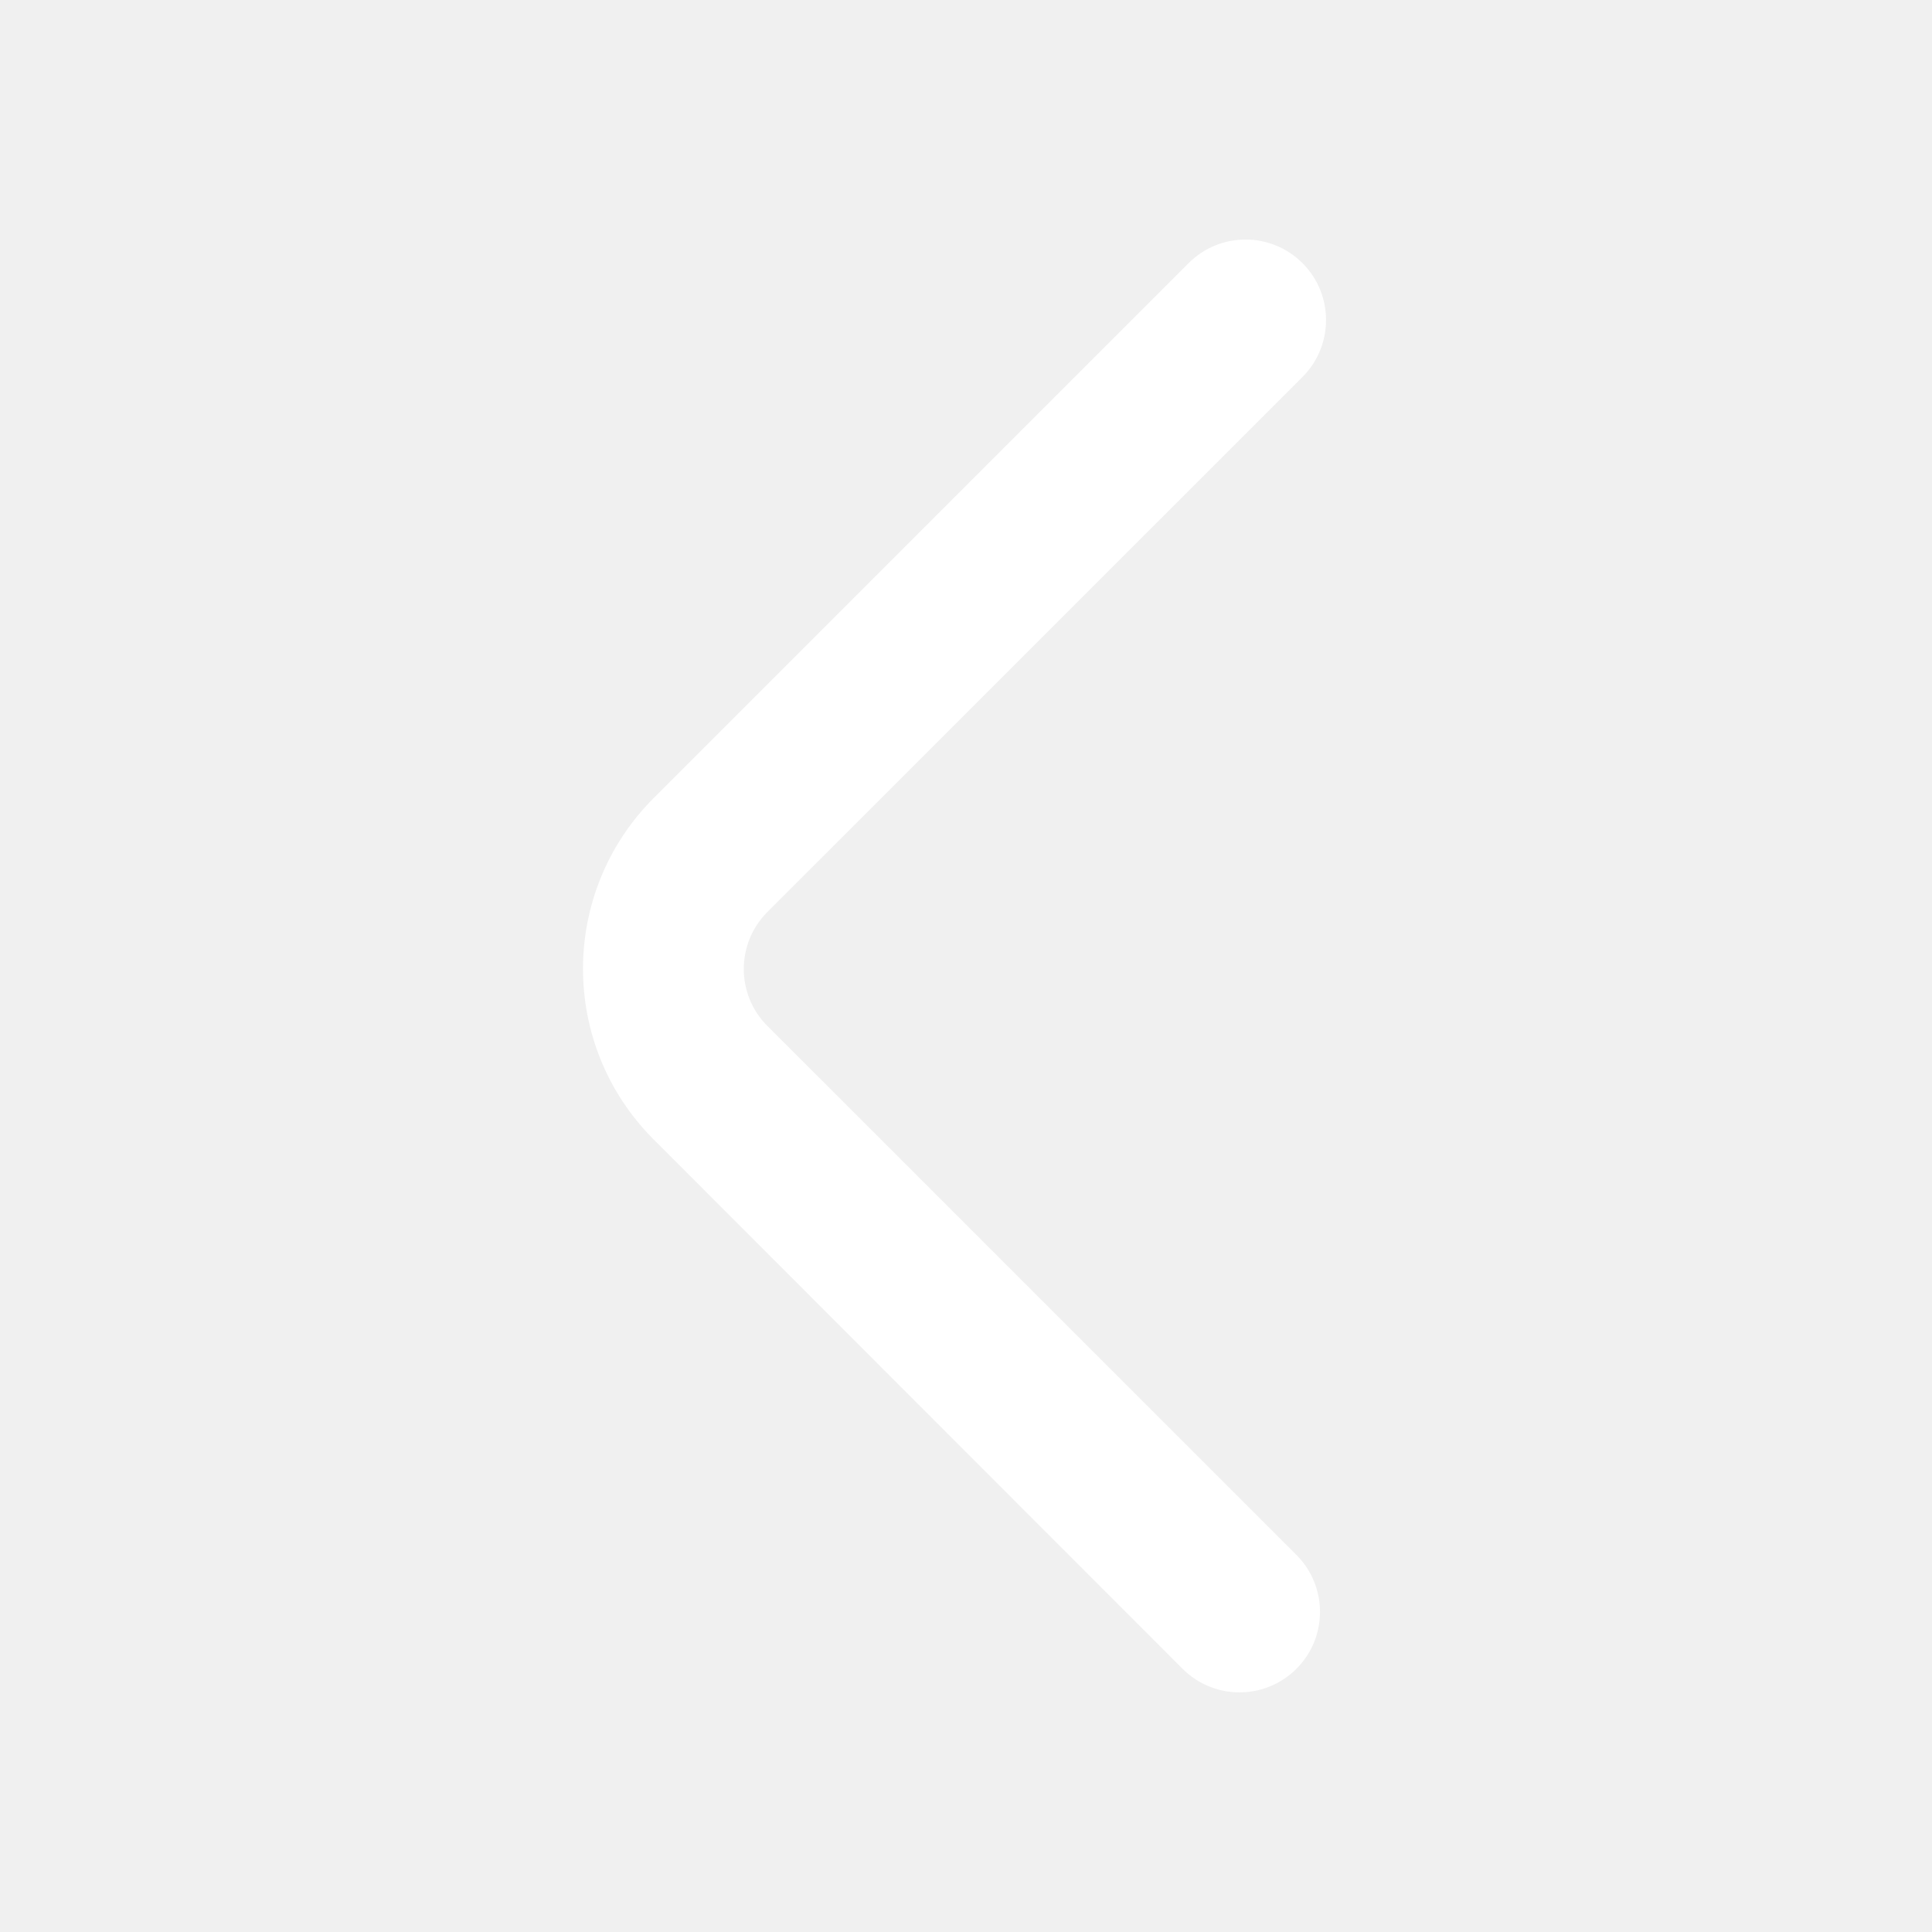
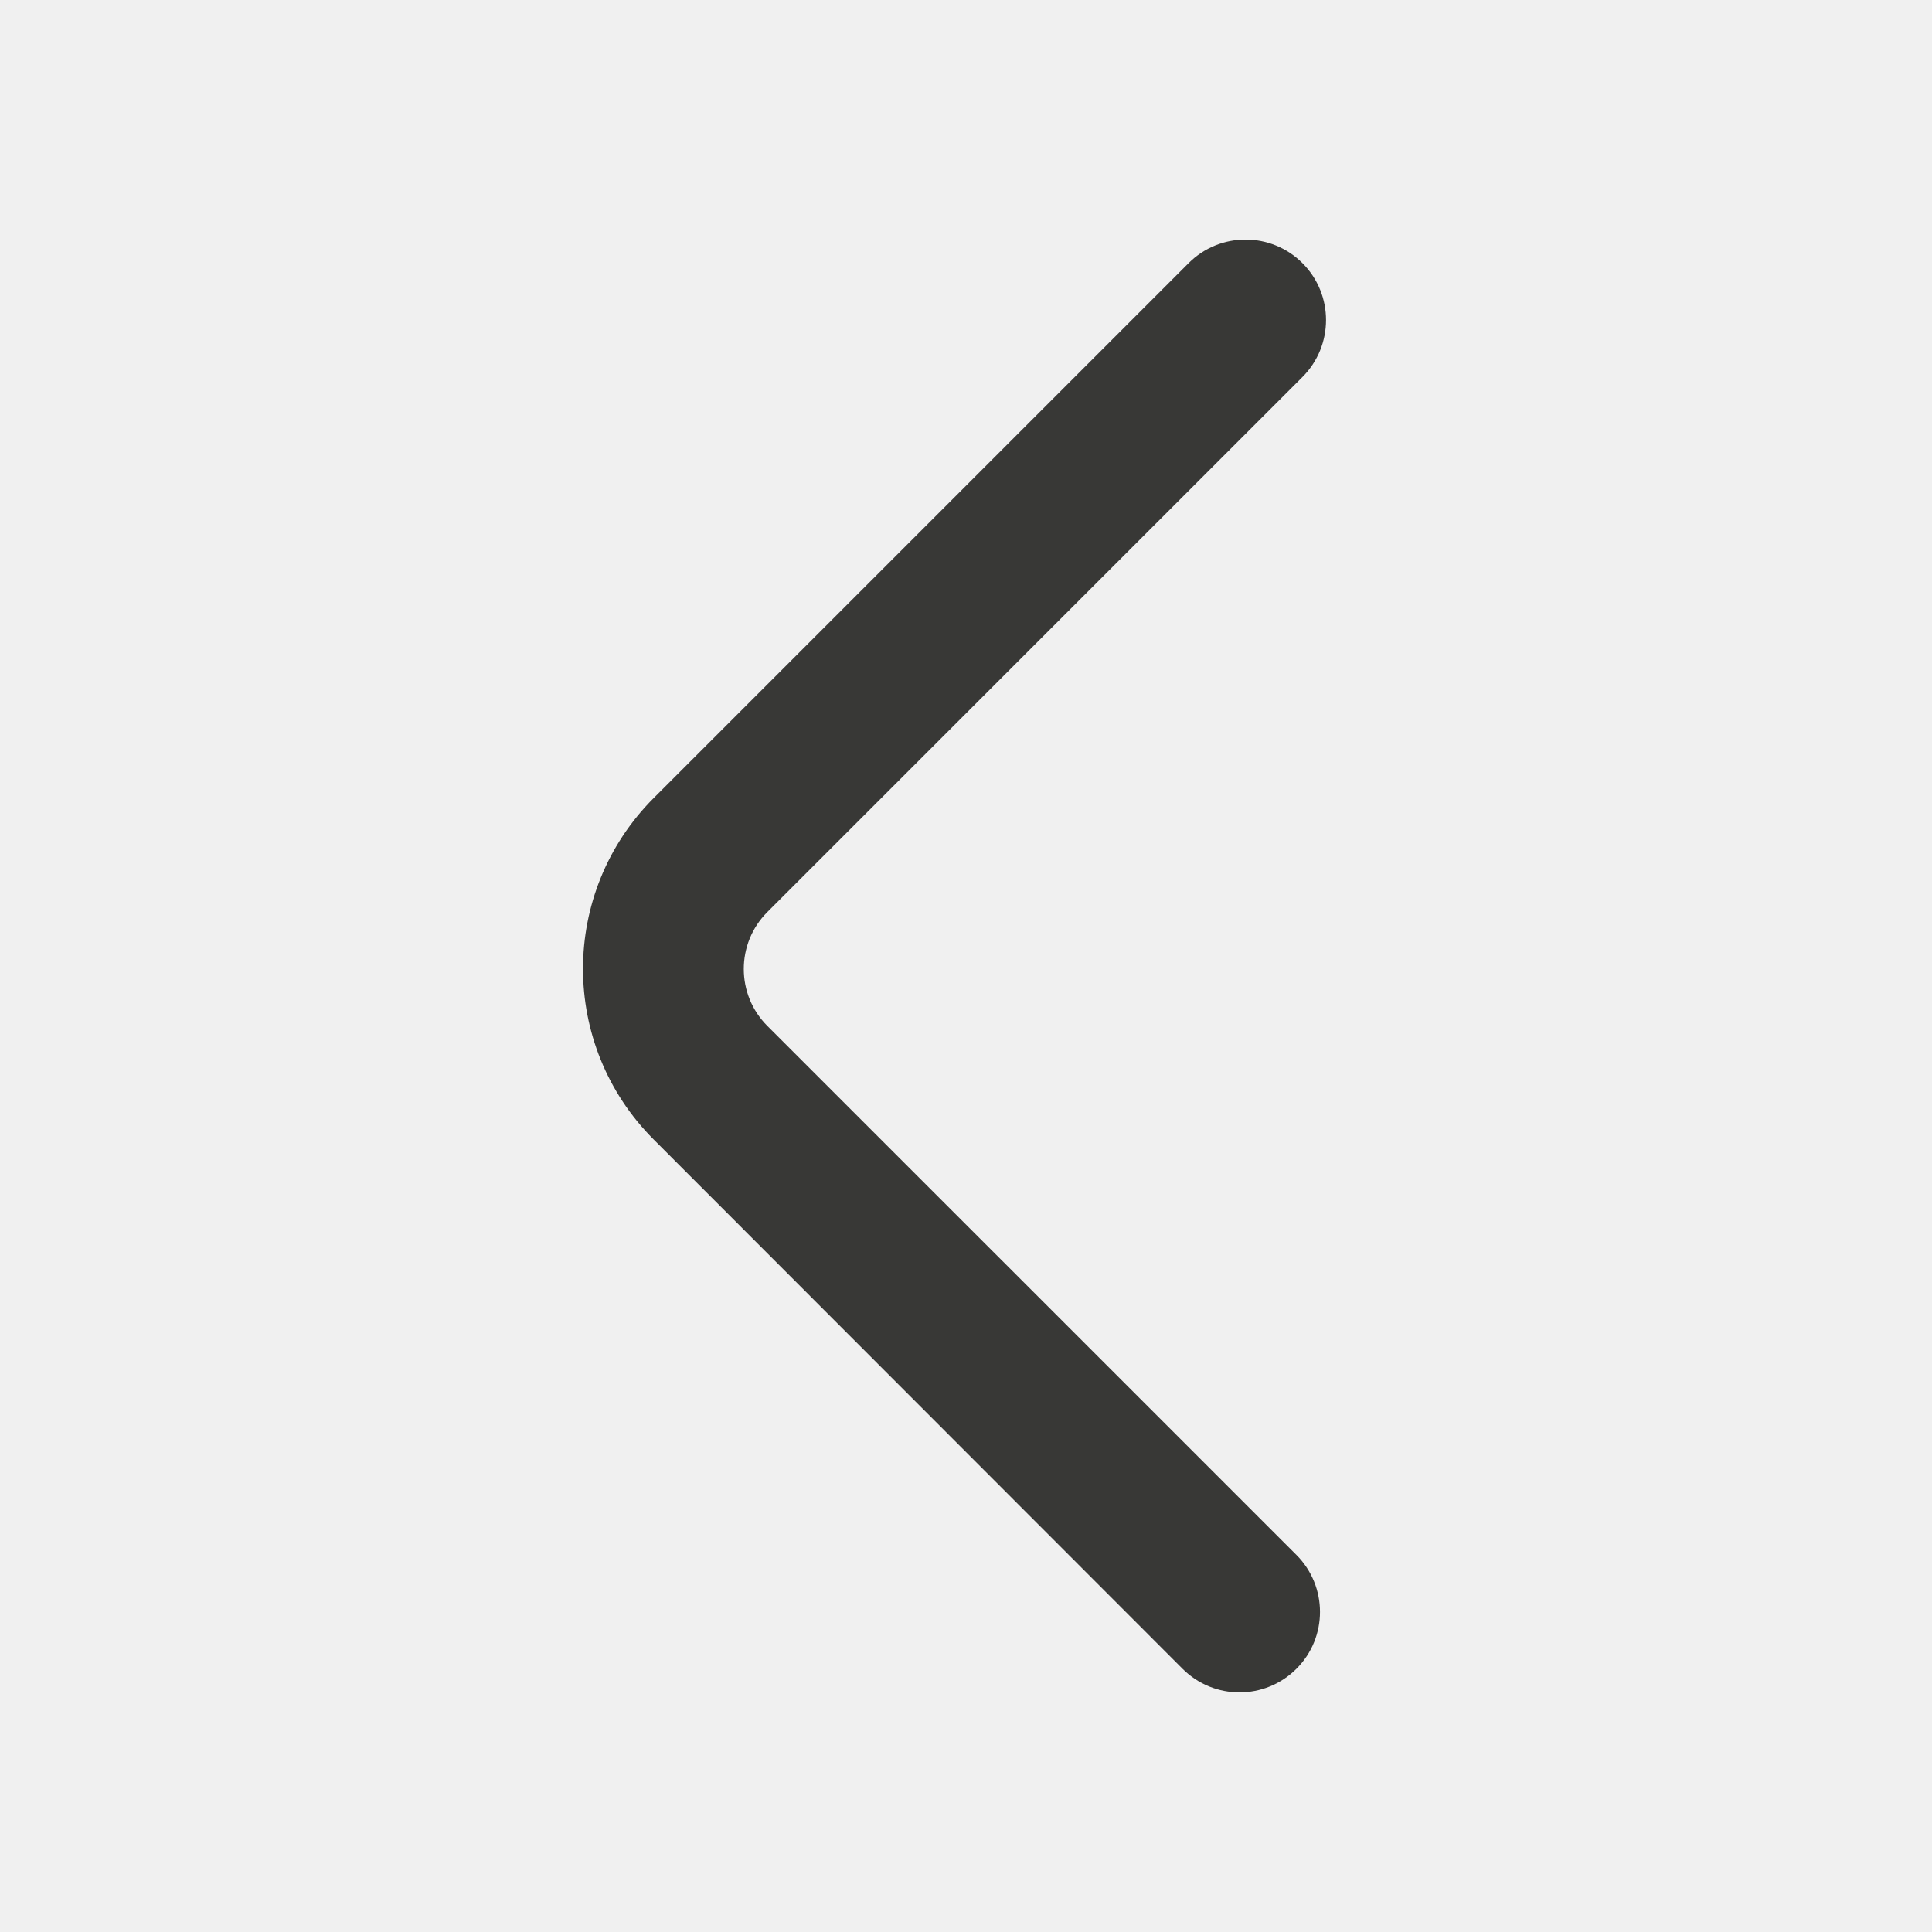
<svg xmlns="http://www.w3.org/2000/svg" width="800px" height="800px" viewBox="0 0 24 24" fill="none">
  <g id="SVGRepo_bgCarrier" stroke-width="0" />
  <g id="SVGRepo_tracerCarrier" stroke-linecap="round" stroke-linejoin="round" />
  <g id="SVGRepo_iconCarrier">
-     <path d="M16.18 3.269C15.789 2.878 15.156 2.878 14.765 3.269L8.121 9.913C6.95 11.085 6.949 12.983 8.12 14.155L14.69 20.73C15.081 21.121 15.714 21.121 16.105 20.73C16.495 20.34 16.495 19.707 16.105 19.316L9.532 12.744C9.142 12.354 9.142 11.72 9.532 11.33L16.18 4.683C16.57 4.292 16.57 3.659 16.18 3.269Z" fill="#ffffff" />
+     <path d="M16.18 3.269C15.789 2.878 15.156 2.878 14.765 3.269L8.121 9.913C6.95 11.085 6.949 12.983 8.12 14.155L14.69 20.73C15.081 21.121 15.714 21.121 16.105 20.73C16.495 20.34 16.495 19.707 16.105 19.316L9.532 12.744C9.142 12.354 9.142 11.72 9.532 11.33L16.18 4.683C16.57 4.292 16.57 3.659 16.18 3.269Z" fill="#383836" />
  </g>
</svg>
